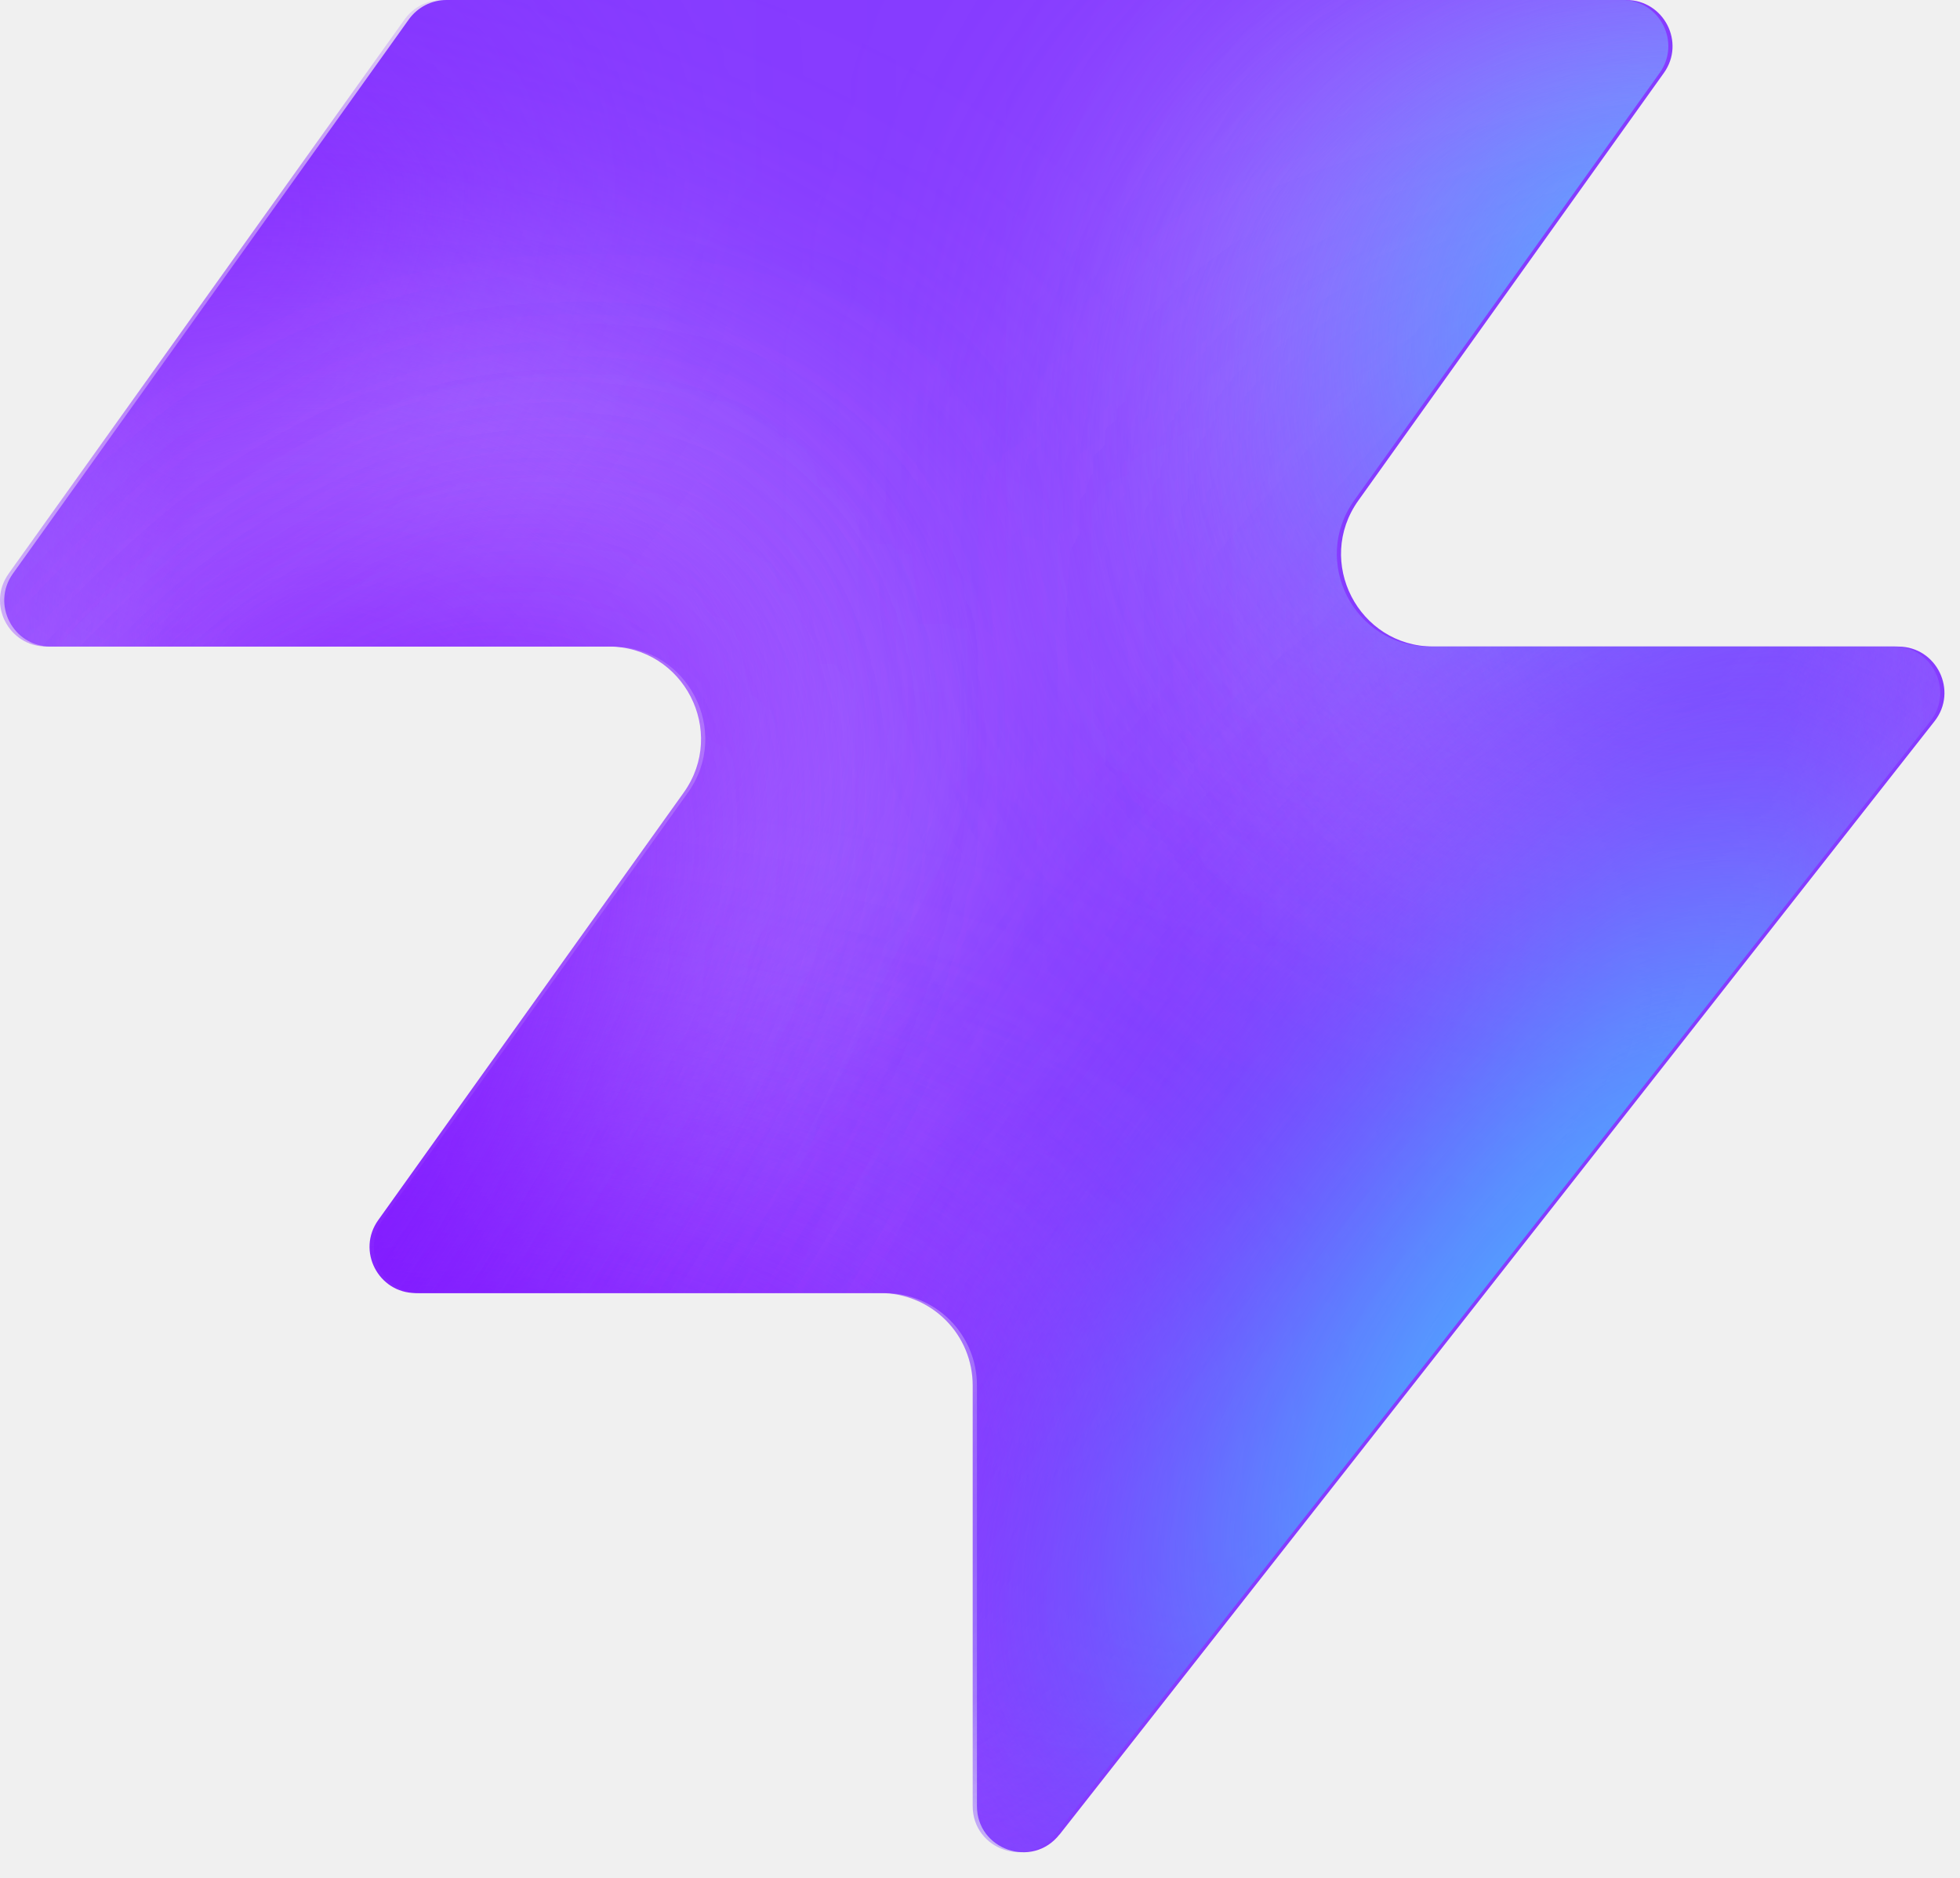
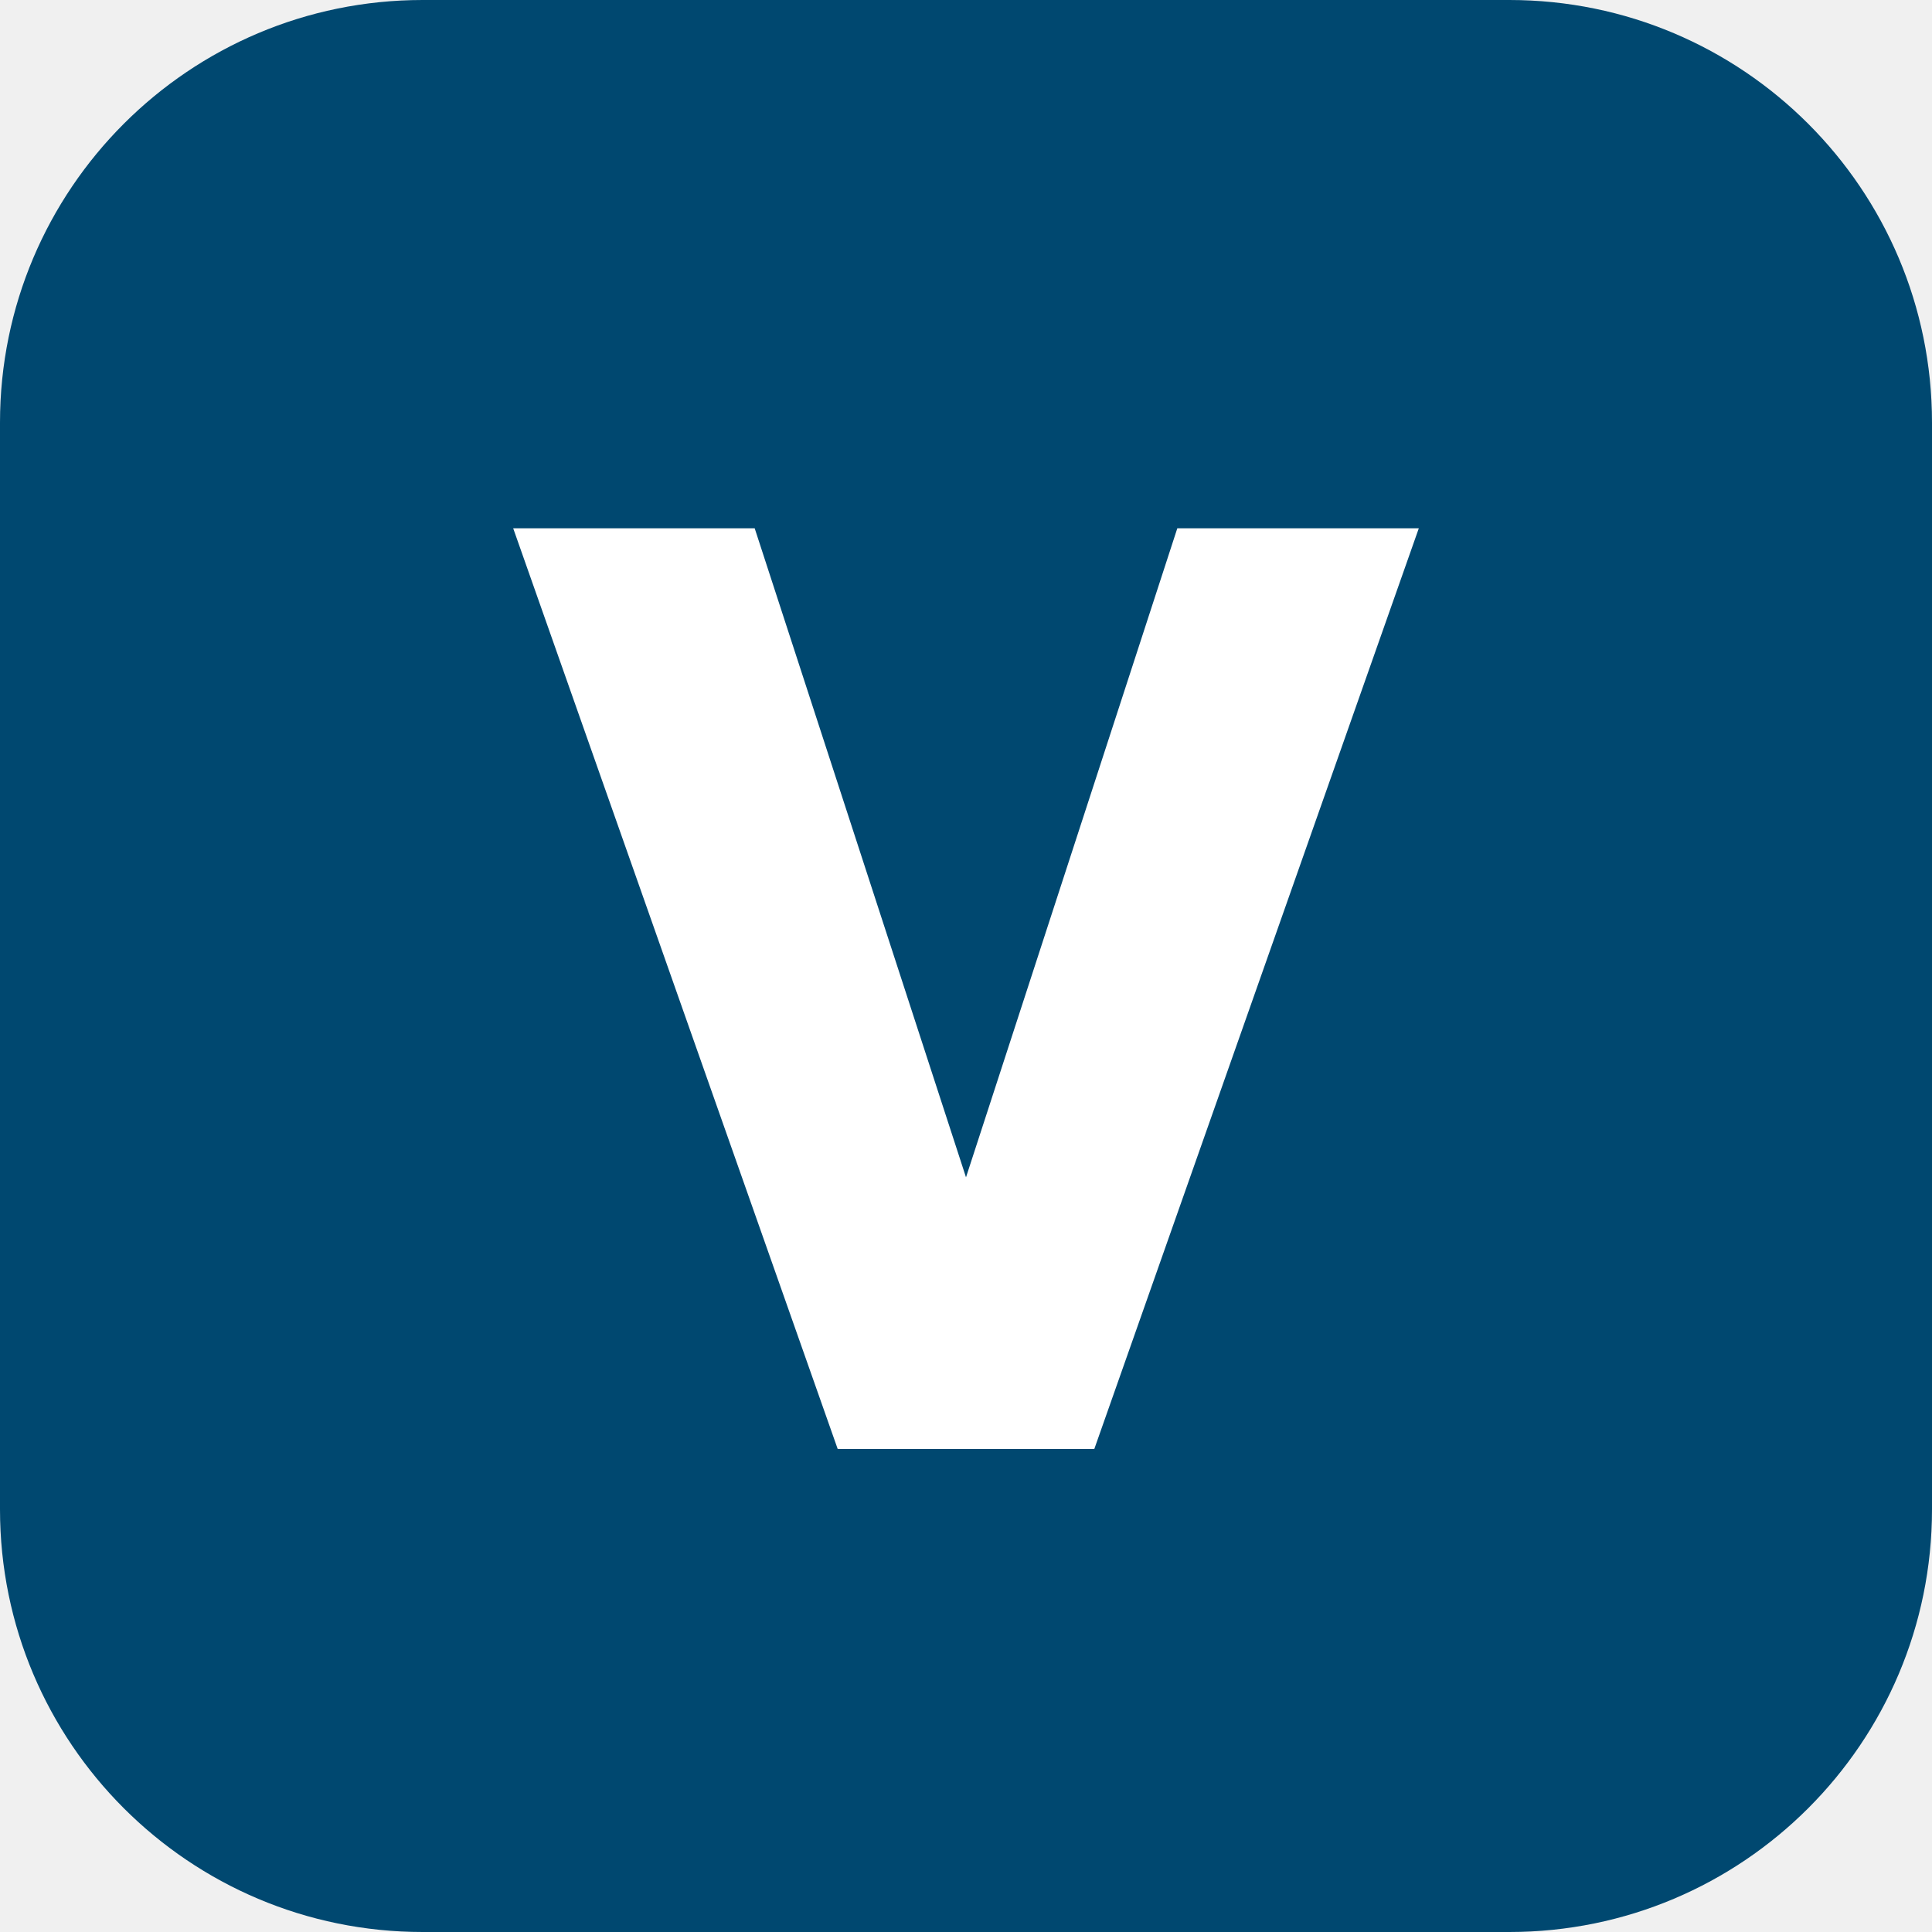
- <svg xmlns="http://www.w3.org/2000/svg" width="48" height="46" fill="none" viewBox="0 0 48 46">
-   <path fill="#863bff" d="M25.946 44.938c-.664.845-2.021.375-2.021-.698V33.937a2.26 2.26 0 0 0-2.262-2.262H10.287c-.92 0-1.456-1.04-.92-1.788l7.48-10.471c1.07-1.497 0-3.578-1.842-3.578H1.237c-.92 0-1.456-1.04-.92-1.788L10.013.474c.214-.297.556-.474.92-.474h28.894c.92 0 1.456 1.04.92 1.788l-7.48 10.471c-1.07 1.498 0 3.579 1.842 3.579h11.377c.943 0 1.473 1.088.89 1.83L25.947 44.94z" style="fill:#863bff;fill:color(display-p3 .525 .23 1);fill-opacity:1" />
-   <mask id="a" width="48" height="46" x="0" y="0" maskUnits="userSpaceOnUse" style="mask-type:alpha">
-     <path fill="#000" d="M25.842 44.938c-.664.844-2.021.375-2.021-.698V33.937a2.26 2.26 0 0 0-2.262-2.262H10.183c-.92 0-1.456-1.04-.92-1.788l7.48-10.471c1.07-1.498 0-3.579-1.842-3.579H1.133c-.92 0-1.456-1.04-.92-1.787L9.91.473c.214-.297.556-.474.92-.474h28.894c.92 0 1.456 1.04.92 1.788l-7.48 10.471c-1.07 1.498 0 3.578 1.842 3.578h11.377c.943 0 1.473 1.088.89 1.832L25.843 44.94z" style="fill:#000;fill-opacity:1" />
-   </mask>
-   <g mask="url(#a)">
-     <g filter="url(#b)">
-       <ellipse cx="5.508" cy="14.704" fill="#ede6ff" rx="5.508" ry="14.704" style="fill:#ede6ff;fill:color(display-p3 .927 .903 1);fill-opacity:1" transform="matrix(.00324 1 1 -.00324 -4.47 31.516)" />
-     </g>
-     <g filter="url(#c)">
-       <ellipse cx="10.399" cy="29.851" fill="#ede6ff" rx="10.399" ry="29.851" style="fill:#ede6ff;fill:color(display-p3 .927 .903 1);fill-opacity:1" transform="matrix(.00324 1 1 -.00324 -39.328 7.883)" />
-     </g>
-     <g filter="url(#d)">
-       <ellipse cx="5.508" cy="30.487" fill="#7e14ff" rx="5.508" ry="30.487" style="fill:#7e14ff;fill:color(display-p3 .492 .077 1);fill-opacity:1" transform="rotate(89.814 -25.913 -14.639)scale(1 -1)" />
-     </g>
-     <g filter="url(#e)">
-       <ellipse cx="5.508" cy="30.599" fill="#7e14ff" rx="5.508" ry="30.599" style="fill:#7e14ff;fill:color(display-p3 .492 .077 1);fill-opacity:1" transform="rotate(89.814 -32.644 -3.334)scale(1 -1)" />
-     </g>
-     <g filter="url(#f)">
-       <ellipse cx="5.508" cy="30.599" fill="#7e14ff" rx="5.508" ry="30.599" style="fill:#7e14ff;fill:color(display-p3 .492 .077 1);fill-opacity:1" transform="matrix(.00324 1 1 -.00324 -34.34 30.47)" />
-     </g>
-     <g filter="url(#g)">
-       <ellipse cx="14.072" cy="22.078" fill="#ede6ff" rx="14.072" ry="22.078" style="fill:#ede6ff;fill:color(display-p3 .927 .903 1);fill-opacity:1" transform="rotate(93.35 24.506 48.493)scale(-1 1)" />
-     </g>
-     <g filter="url(#h)">
-       <ellipse cx="3.47" cy="21.501" fill="#7e14ff" rx="3.47" ry="21.501" style="fill:#7e14ff;fill:color(display-p3 .492 .077 1);fill-opacity:1" transform="rotate(89.009 28.708 47.59)scale(-1 1)" />
-     </g>
-     <g filter="url(#i)">
-       <ellipse cx="3.47" cy="21.501" fill="#7e14ff" rx="3.47" ry="21.501" style="fill:#7e14ff;fill:color(display-p3 .492 .077 1);fill-opacity:1" transform="rotate(89.009 28.708 47.59)scale(-1 1)" />
-     </g>
-     <g filter="url(#j)">
-       <ellipse cx=".387" cy="8.972" fill="#7e14ff" rx="4.407" ry="29.108" style="fill:#7e14ff;fill:color(display-p3 .492 .077 1);fill-opacity:1" transform="rotate(39.51 .387 8.972)" />
-     </g>
-     <g filter="url(#k)">
-       <ellipse cx="47.523" cy="-6.092" fill="#7e14ff" rx="4.407" ry="29.108" style="fill:#7e14ff;fill:color(display-p3 .492 .077 1);fill-opacity:1" transform="rotate(37.892 47.523 -6.092)" />
-     </g>
-     <g filter="url(#l)">
-       <ellipse cx="41.412" cy="6.333" fill="#47bfff" rx="5.971" ry="9.665" style="fill:#47bfff;fill:color(display-p3 .28 .748 1);fill-opacity:1" transform="rotate(37.892 41.412 6.333)" />
-     </g>
-     <g filter="url(#m)">
-       <ellipse cx="-1.879" cy="38.332" fill="#7e14ff" rx="4.407" ry="29.108" style="fill:#7e14ff;fill:color(display-p3 .492 .077 1);fill-opacity:1" transform="rotate(37.892 -1.88 38.332)" />
-     </g>
-     <g filter="url(#n)">
-       <ellipse cx="-1.879" cy="38.332" fill="#7e14ff" rx="4.407" ry="29.108" style="fill:#7e14ff;fill:color(display-p3 .492 .077 1);fill-opacity:1" transform="rotate(37.892 -1.88 38.332)" />
-     </g>
-     <g filter="url(#o)">
-       <ellipse cx="35.651" cy="29.907" fill="#7e14ff" rx="4.407" ry="29.108" style="fill:#7e14ff;fill:color(display-p3 .492 .077 1);fill-opacity:1" transform="rotate(37.892 35.651 29.907)" />
-     </g>
-     <g filter="url(#p)">
-       <ellipse cx="38.418" cy="32.4" fill="#47bfff" rx="5.971" ry="15.297" style="fill:#47bfff;fill:color(display-p3 .28 .748 1);fill-opacity:1" transform="rotate(37.892 38.418 32.4)" />
-     </g>
-   </g>
-   <defs>
-     <filter id="b" width="60.045" height="41.654" x="-19.77" y="16.149" color-interpolation-filters="sRGB" filterUnits="userSpaceOnUse">
-       <feFlood flood-opacity="0" result="BackgroundImageFix" />
-       <feBlend in="SourceGraphic" in2="BackgroundImageFix" result="shape" />
-       <feGaussianBlur result="effect1_foregroundBlur_2002_17158" stdDeviation="7.659" />
-     </filter>
-     <filter id="c" width="90.34" height="51.437" x="-54.613" y="-7.533" color-interpolation-filters="sRGB" filterUnits="userSpaceOnUse">
-       <feFlood flood-opacity="0" result="BackgroundImageFix" />
-       <feBlend in="SourceGraphic" in2="BackgroundImageFix" result="shape" />
-       <feGaussianBlur result="effect1_foregroundBlur_2002_17158" stdDeviation="7.659" />
-     </filter>
-     <filter id="d" width="79.355" height="29.4" x="-49.64" y="2.03" color-interpolation-filters="sRGB" filterUnits="userSpaceOnUse">
-       <feFlood flood-opacity="0" result="BackgroundImageFix" />
-       <feBlend in="SourceGraphic" in2="BackgroundImageFix" result="shape" />
-       <feGaussianBlur result="effect1_foregroundBlur_2002_17158" stdDeviation="4.596" />
-     </filter>
-     <filter id="e" width="79.579" height="29.4" x="-45.045" y="20.029" color-interpolation-filters="sRGB" filterUnits="userSpaceOnUse">
-       <feFlood flood-opacity="0" result="BackgroundImageFix" />
-       <feBlend in="SourceGraphic" in2="BackgroundImageFix" result="shape" />
-       <feGaussianBlur result="effect1_foregroundBlur_2002_17158" stdDeviation="4.596" />
-     </filter>
-     <filter id="f" width="79.579" height="29.4" x="-43.513" y="21.178" color-interpolation-filters="sRGB" filterUnits="userSpaceOnUse">
-       <feFlood flood-opacity="0" result="BackgroundImageFix" />
-       <feBlend in="SourceGraphic" in2="BackgroundImageFix" result="shape" />
-       <feGaussianBlur result="effect1_foregroundBlur_2002_17158" stdDeviation="4.596" />
-     </filter>
-     <filter id="g" width="74.749" height="58.852" x="15.756" y="-17.901" color-interpolation-filters="sRGB" filterUnits="userSpaceOnUse">
-       <feFlood flood-opacity="0" result="BackgroundImageFix" />
-       <feBlend in="SourceGraphic" in2="BackgroundImageFix" result="shape" />
-       <feGaussianBlur result="effect1_foregroundBlur_2002_17158" stdDeviation="7.659" />
-     </filter>
-     <filter id="h" width="61.377" height="25.362" x="23.548" y="2.284" color-interpolation-filters="sRGB" filterUnits="userSpaceOnUse">
-       <feFlood flood-opacity="0" result="BackgroundImageFix" />
-       <feBlend in="SourceGraphic" in2="BackgroundImageFix" result="shape" />
-       <feGaussianBlur result="effect1_foregroundBlur_2002_17158" stdDeviation="4.596" />
-     </filter>
-     <filter id="i" width="61.377" height="25.362" x="23.548" y="2.284" color-interpolation-filters="sRGB" filterUnits="userSpaceOnUse">
-       <feFlood flood-opacity="0" result="BackgroundImageFix" />
-       <feBlend in="SourceGraphic" in2="BackgroundImageFix" result="shape" />
-       <feGaussianBlur result="effect1_foregroundBlur_2002_17158" stdDeviation="4.596" />
-     </filter>
-     <filter id="j" width="56.045" height="63.649" x="-27.636" y="-22.853" color-interpolation-filters="sRGB" filterUnits="userSpaceOnUse">
-       <feFlood flood-opacity="0" result="BackgroundImageFix" />
-       <feBlend in="SourceGraphic" in2="BackgroundImageFix" result="shape" />
-       <feGaussianBlur result="effect1_foregroundBlur_2002_17158" stdDeviation="4.596" />
-     </filter>
-     <filter id="k" width="54.814" height="64.646" x="20.116" y="-38.415" color-interpolation-filters="sRGB" filterUnits="userSpaceOnUse">
-       <feFlood flood-opacity="0" result="BackgroundImageFix" />
-       <feBlend in="SourceGraphic" in2="BackgroundImageFix" result="shape" />
-       <feGaussianBlur result="effect1_foregroundBlur_2002_17158" stdDeviation="4.596" />
-     </filter>
-     <filter id="l" width="33.541" height="35.313" x="24.641" y="-11.323" color-interpolation-filters="sRGB" filterUnits="userSpaceOnUse">
-       <feFlood flood-opacity="0" result="BackgroundImageFix" />
-       <feBlend in="SourceGraphic" in2="BackgroundImageFix" result="shape" />
-       <feGaussianBlur result="effect1_foregroundBlur_2002_17158" stdDeviation="4.596" />
-     </filter>
-     <filter id="m" width="54.814" height="64.646" x="-29.286" y="6.009" color-interpolation-filters="sRGB" filterUnits="userSpaceOnUse">
-       <feFlood flood-opacity="0" result="BackgroundImageFix" />
-       <feBlend in="SourceGraphic" in2="BackgroundImageFix" result="shape" />
-       <feGaussianBlur result="effect1_foregroundBlur_2002_17158" stdDeviation="4.596" />
-     </filter>
-     <filter id="n" width="54.814" height="64.646" x="-29.286" y="6.009" color-interpolation-filters="sRGB" filterUnits="userSpaceOnUse">
-       <feFlood flood-opacity="0" result="BackgroundImageFix" />
-       <feBlend in="SourceGraphic" in2="BackgroundImageFix" result="shape" />
-       <feGaussianBlur result="effect1_foregroundBlur_2002_17158" stdDeviation="4.596" />
-     </filter>
-     <filter id="o" width="54.814" height="64.646" x="8.244" y="-2.416" color-interpolation-filters="sRGB" filterUnits="userSpaceOnUse">
-       <feFlood flood-opacity="0" result="BackgroundImageFix" />
-       <feBlend in="SourceGraphic" in2="BackgroundImageFix" result="shape" />
-       <feGaussianBlur result="effect1_foregroundBlur_2002_17158" stdDeviation="4.596" />
-     </filter>
-     <filter id="p" width="39.409" height="43.623" x="18.713" y="10.588" color-interpolation-filters="sRGB" filterUnits="userSpaceOnUse">
-       <feFlood flood-opacity="0" result="BackgroundImageFix" />
-       <feBlend in="SourceGraphic" in2="BackgroundImageFix" result="shape" />
-       <feGaussianBlur result="effect1_foregroundBlur_2002_17158" stdDeviation="4.596" />
-     </filter>
-   </defs>
+ <svg xmlns="http://www.w3.org/2000/svg" viewBox="0 0 512 512" width="512" height="512">
+   <rect width="512" height="512" rx="112" fill="#004870" />
+   <path transform="translate(256 262) scale(1.0) translate(-256 -262)" d="M136 140 H200 L256 312 L312 140 H376 L290 384 H222 Z" fill="#ffffff" />
</svg>
